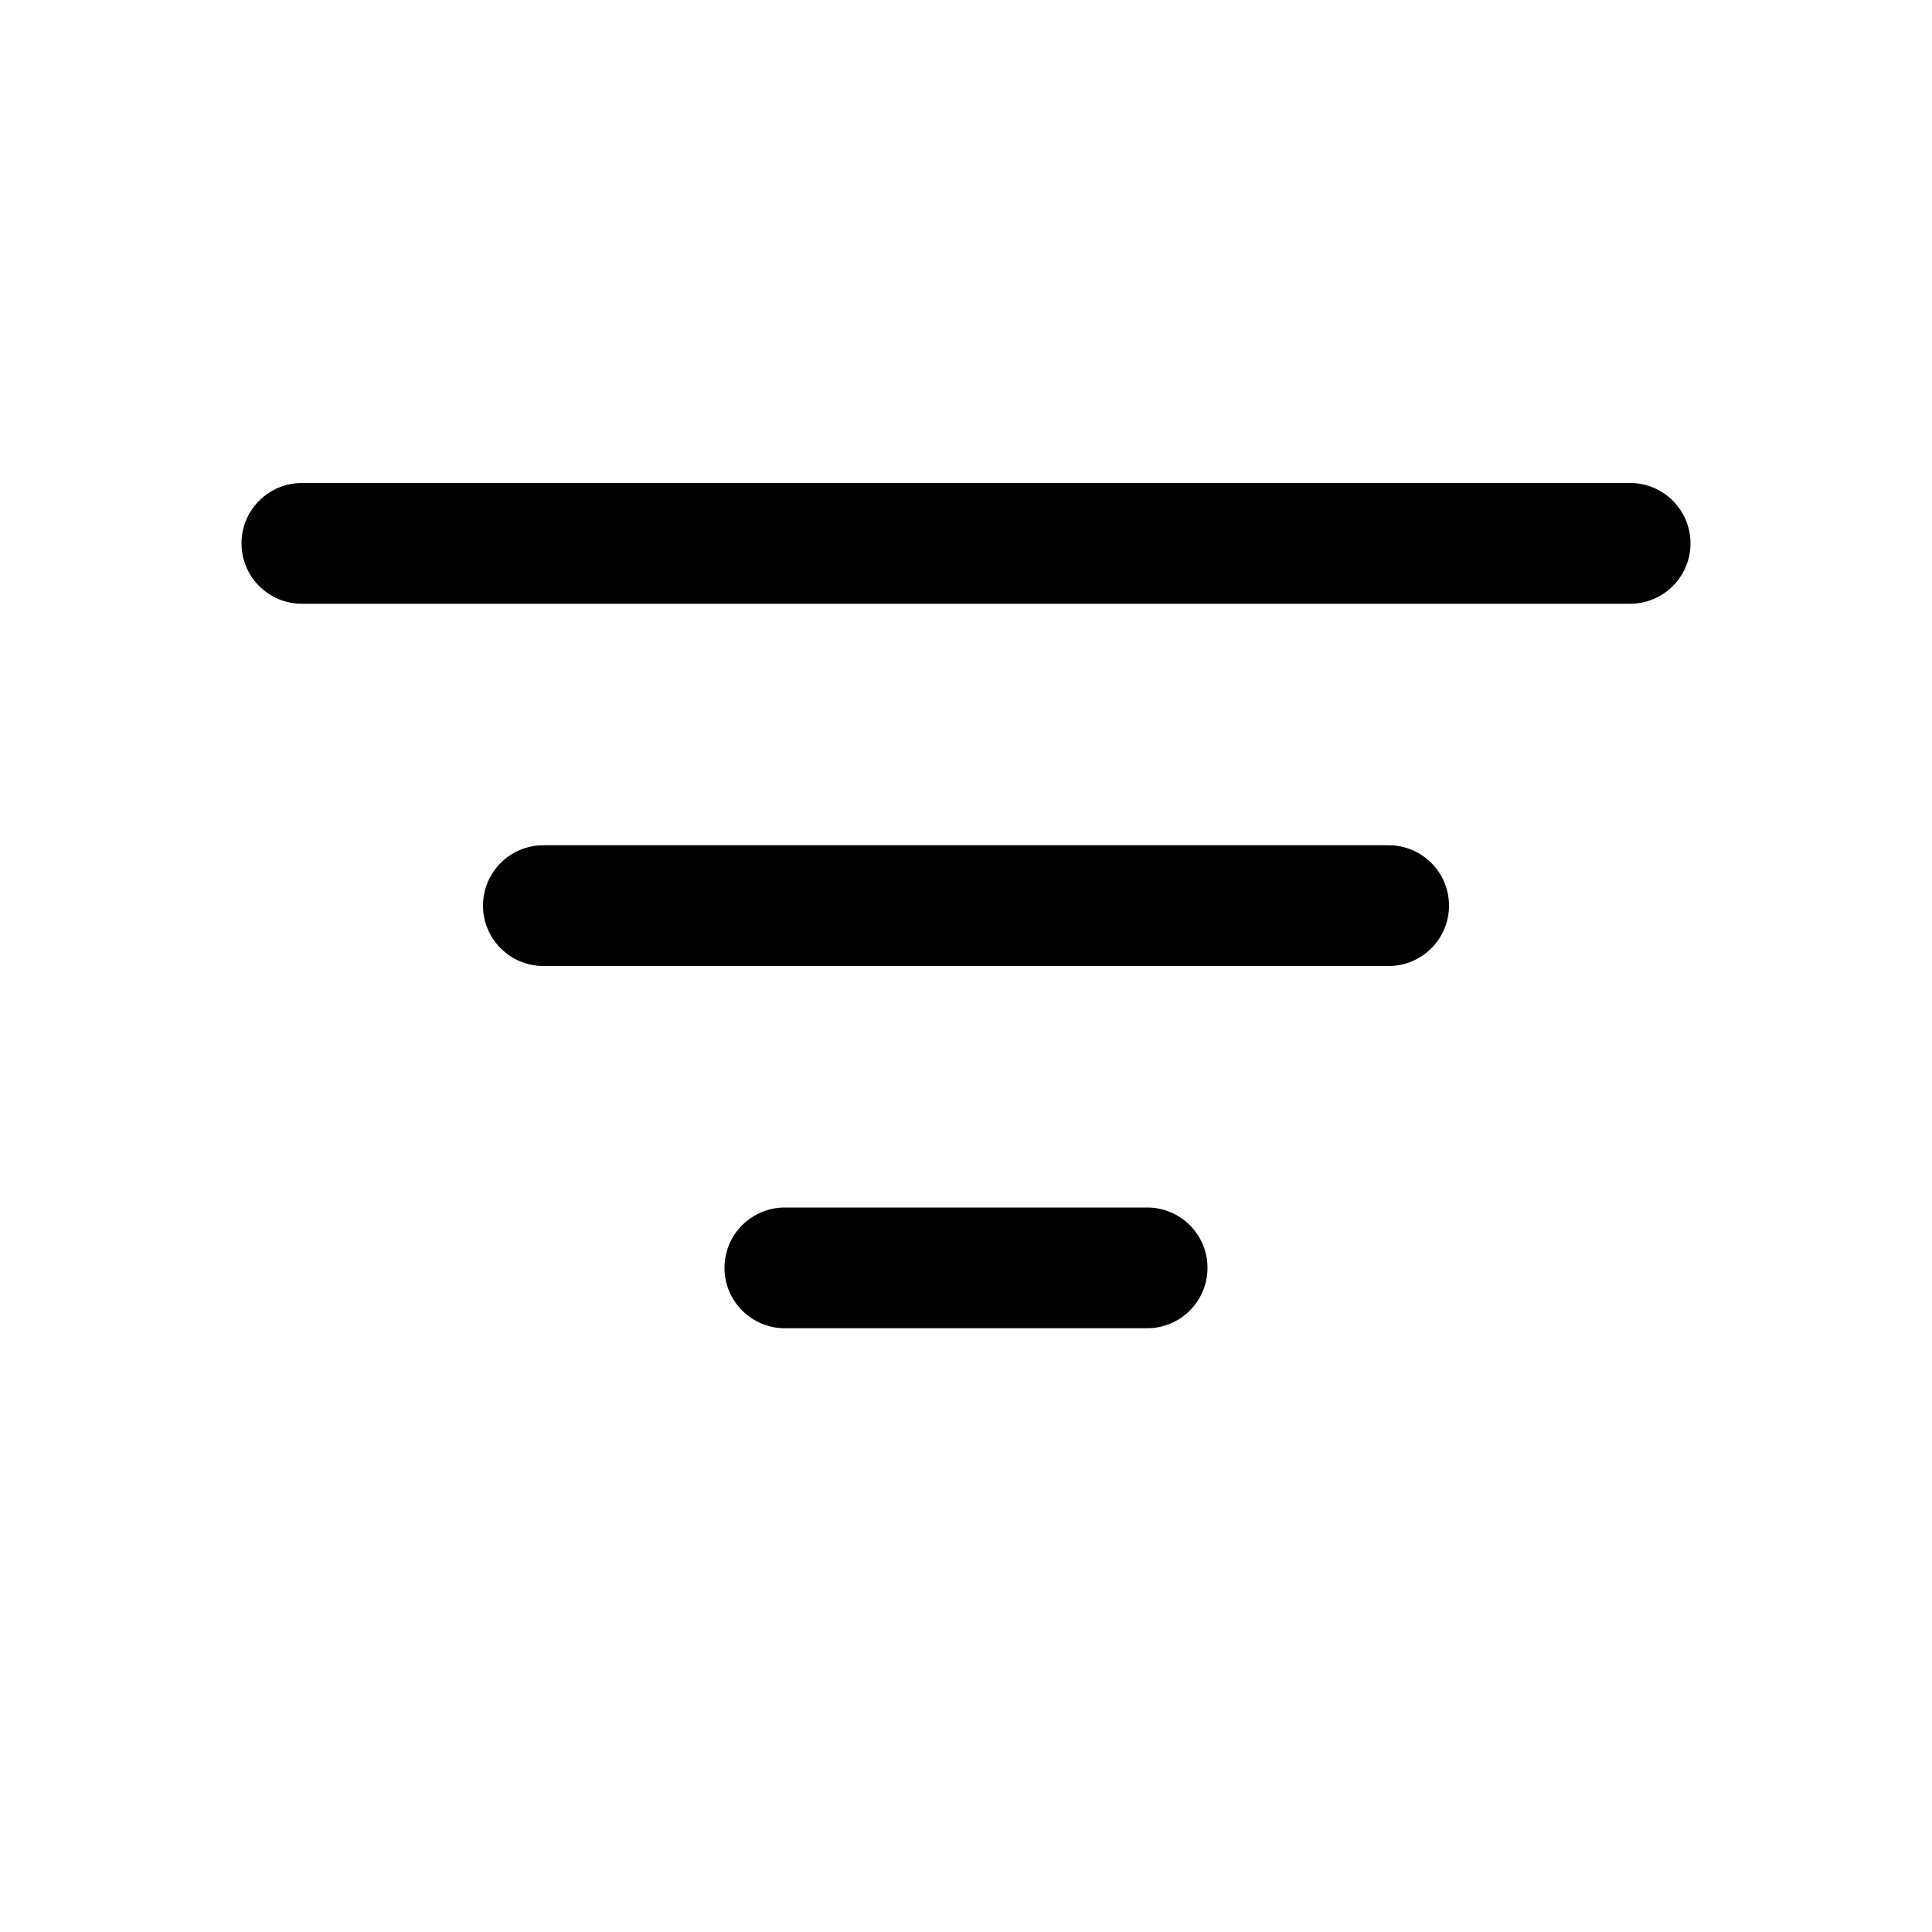
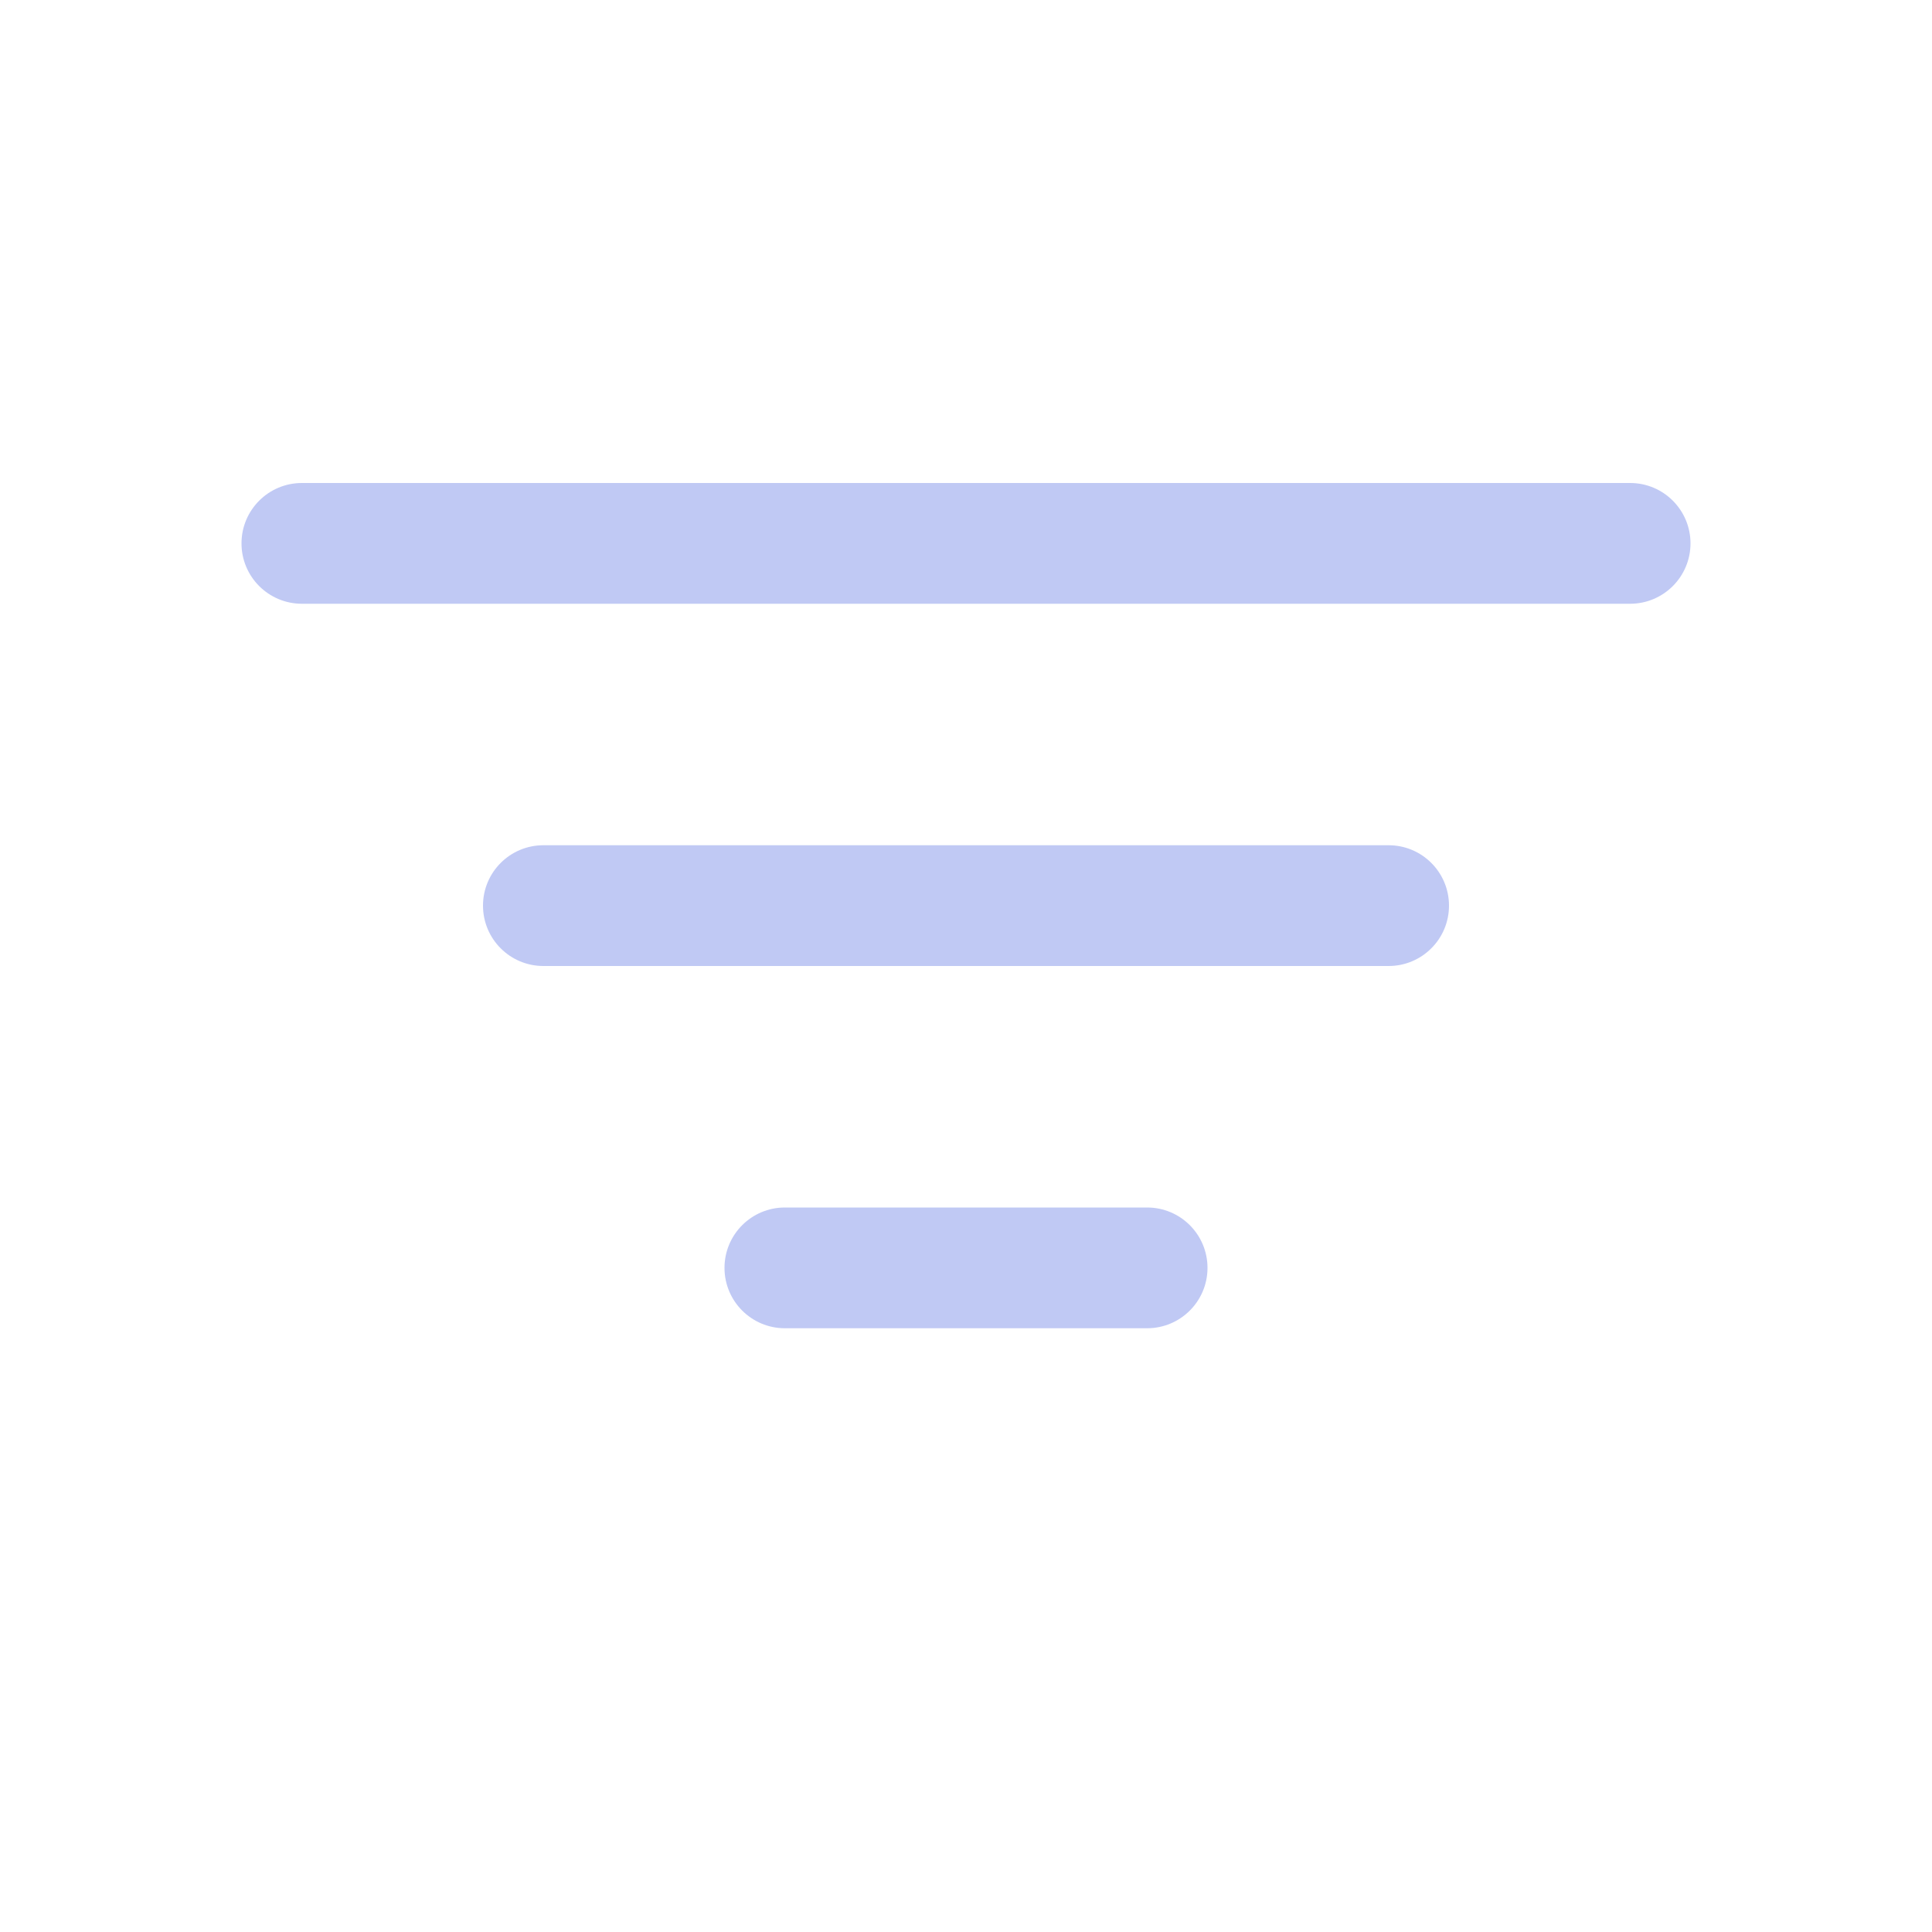
- <svg xmlns="http://www.w3.org/2000/svg" width="16" height="16" fill="currentColor" class="bi bi-filter" viewBox="0 0 16 16">
+ <svg xmlns="http://www.w3.org/2000/svg" width="16" height="16" fill="#c0c9f4" class="bi bi-filter" viewBox="0 0 16 16">
  <path d="M6 10.5a.5.5 0 0 1 .5-.5h3a.5.5 0 0 1 0 1h-3a.5.5 0 0 1-.5-.5zm-2-3a.5.5 0 0 1 .5-.5h7a.5.5 0 0 1 0 1h-7a.5.5 0 0 1-.5-.5zm-2-3a.5.5 0 0 1 .5-.5h11a.5.5 0 0 1 0 1h-11a.5.5 0 0 1-.5-.5z" />
</svg>
